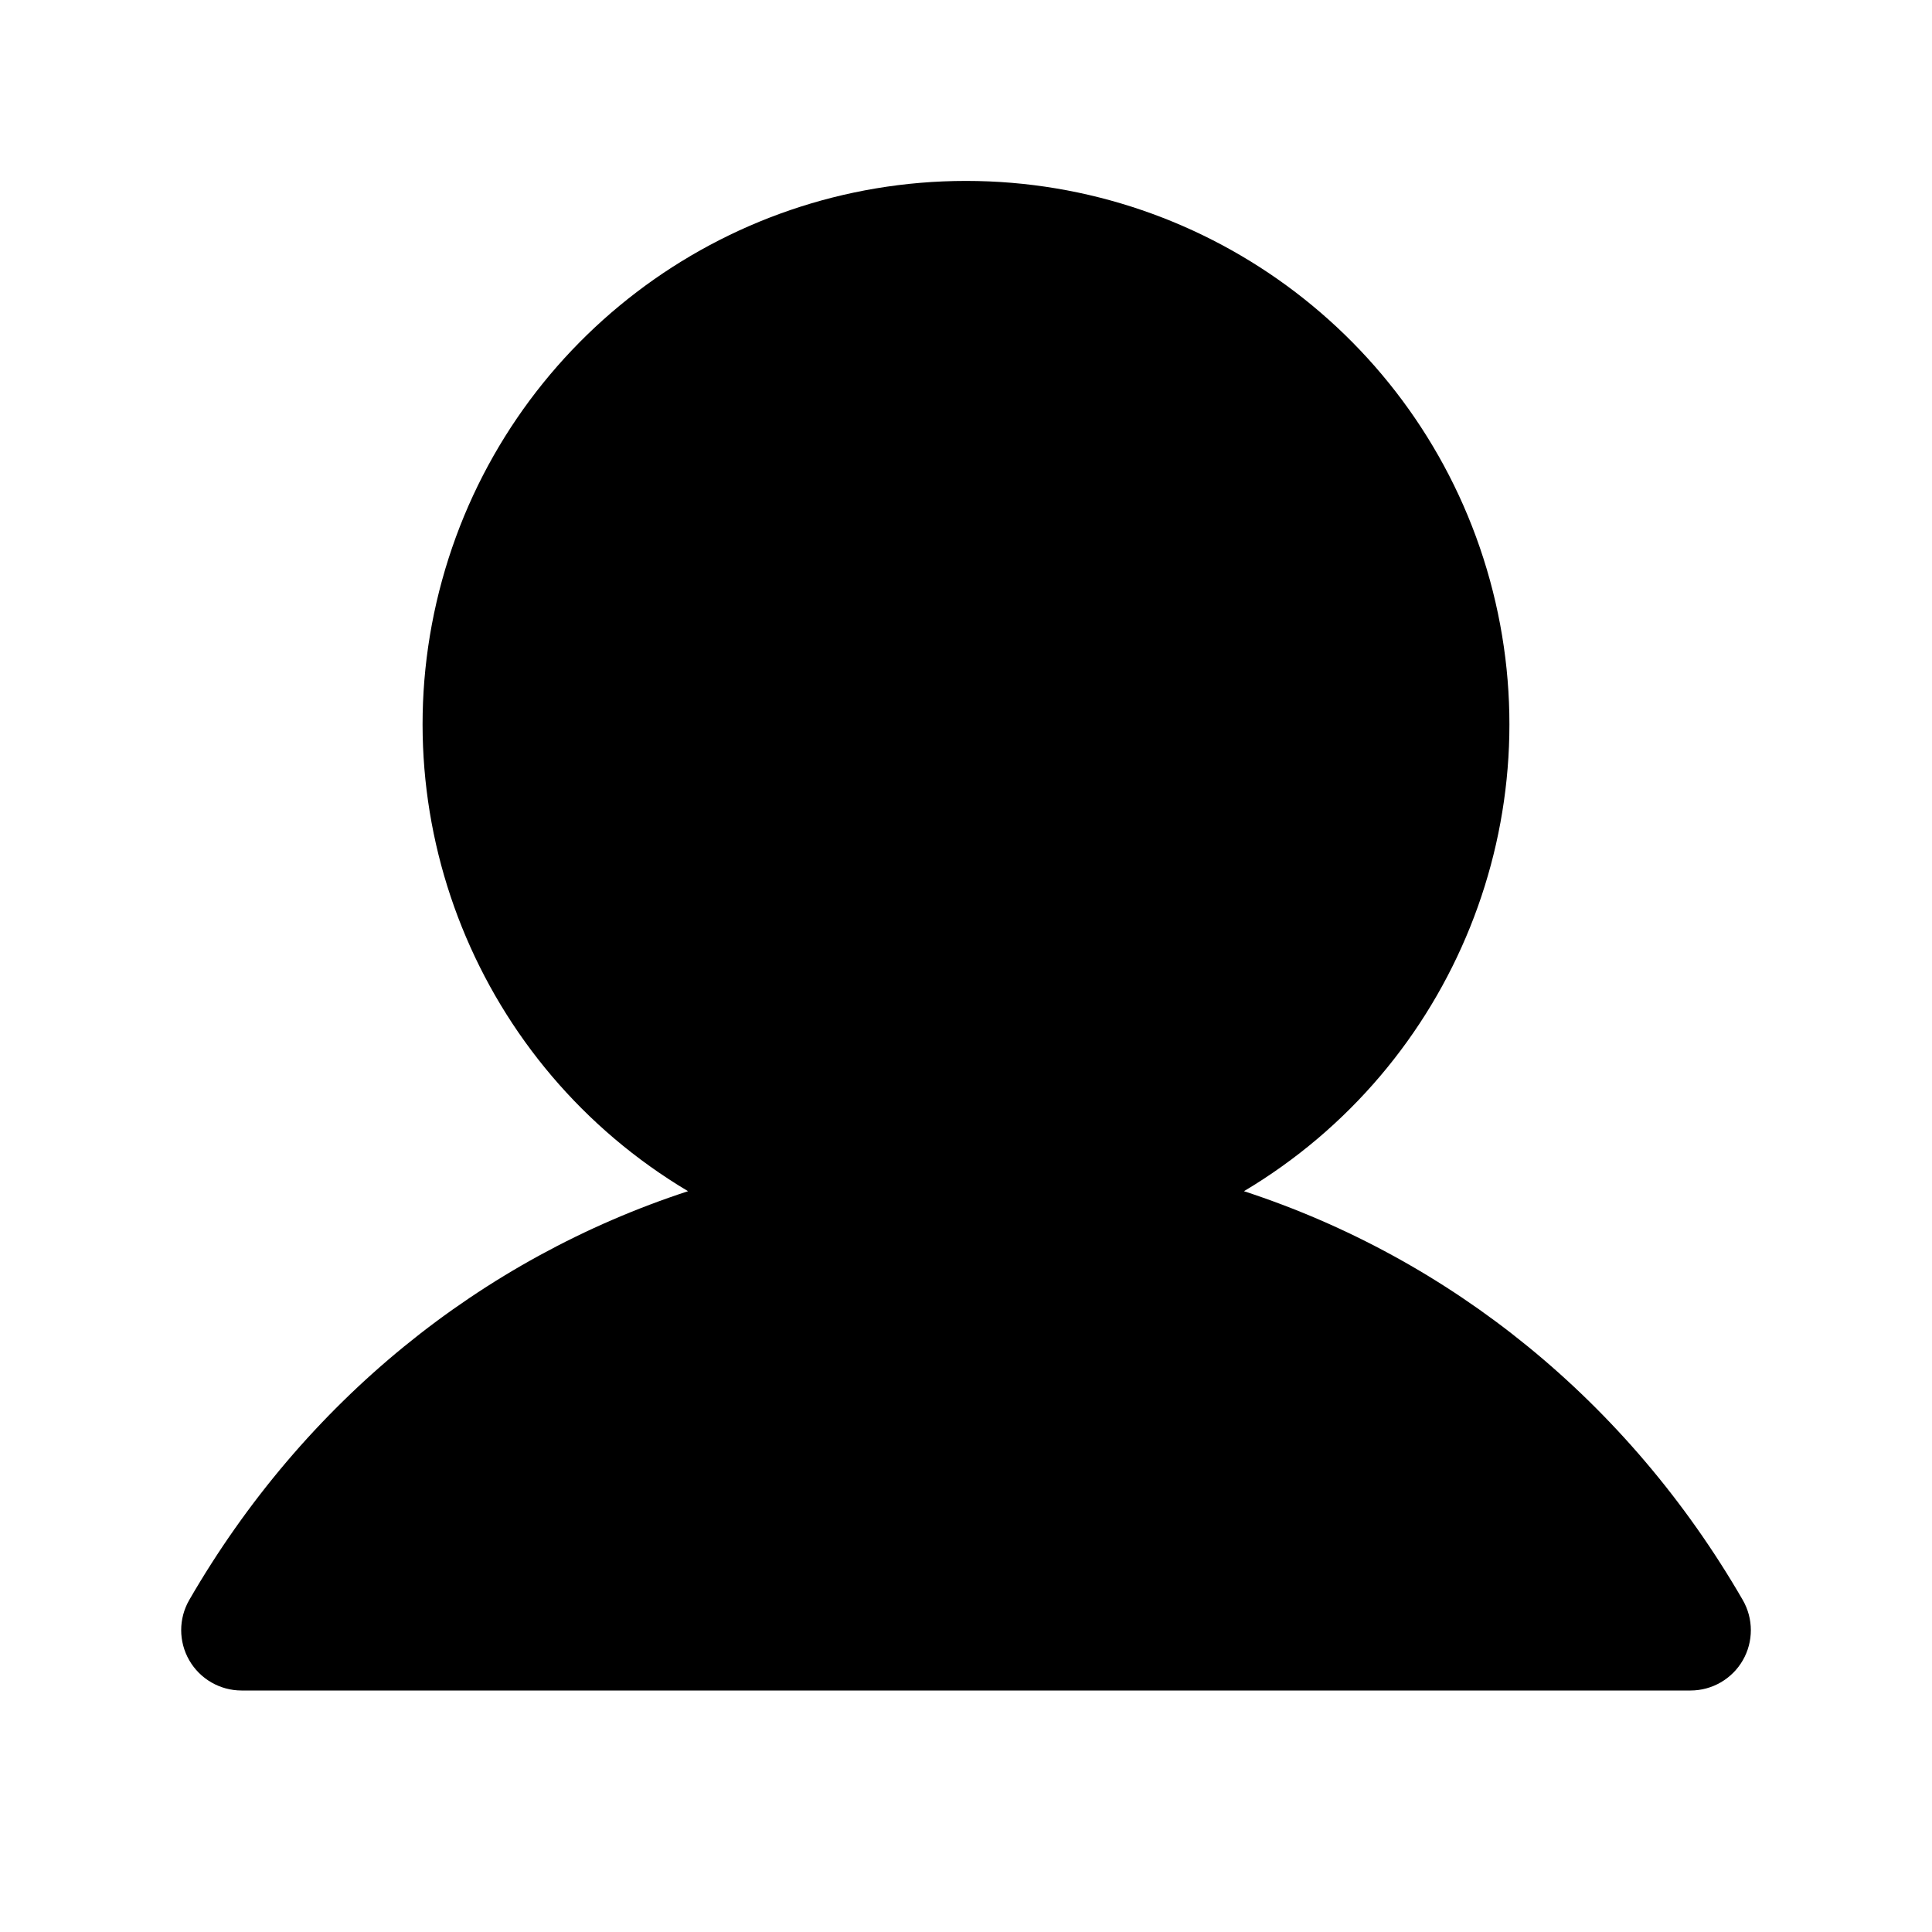
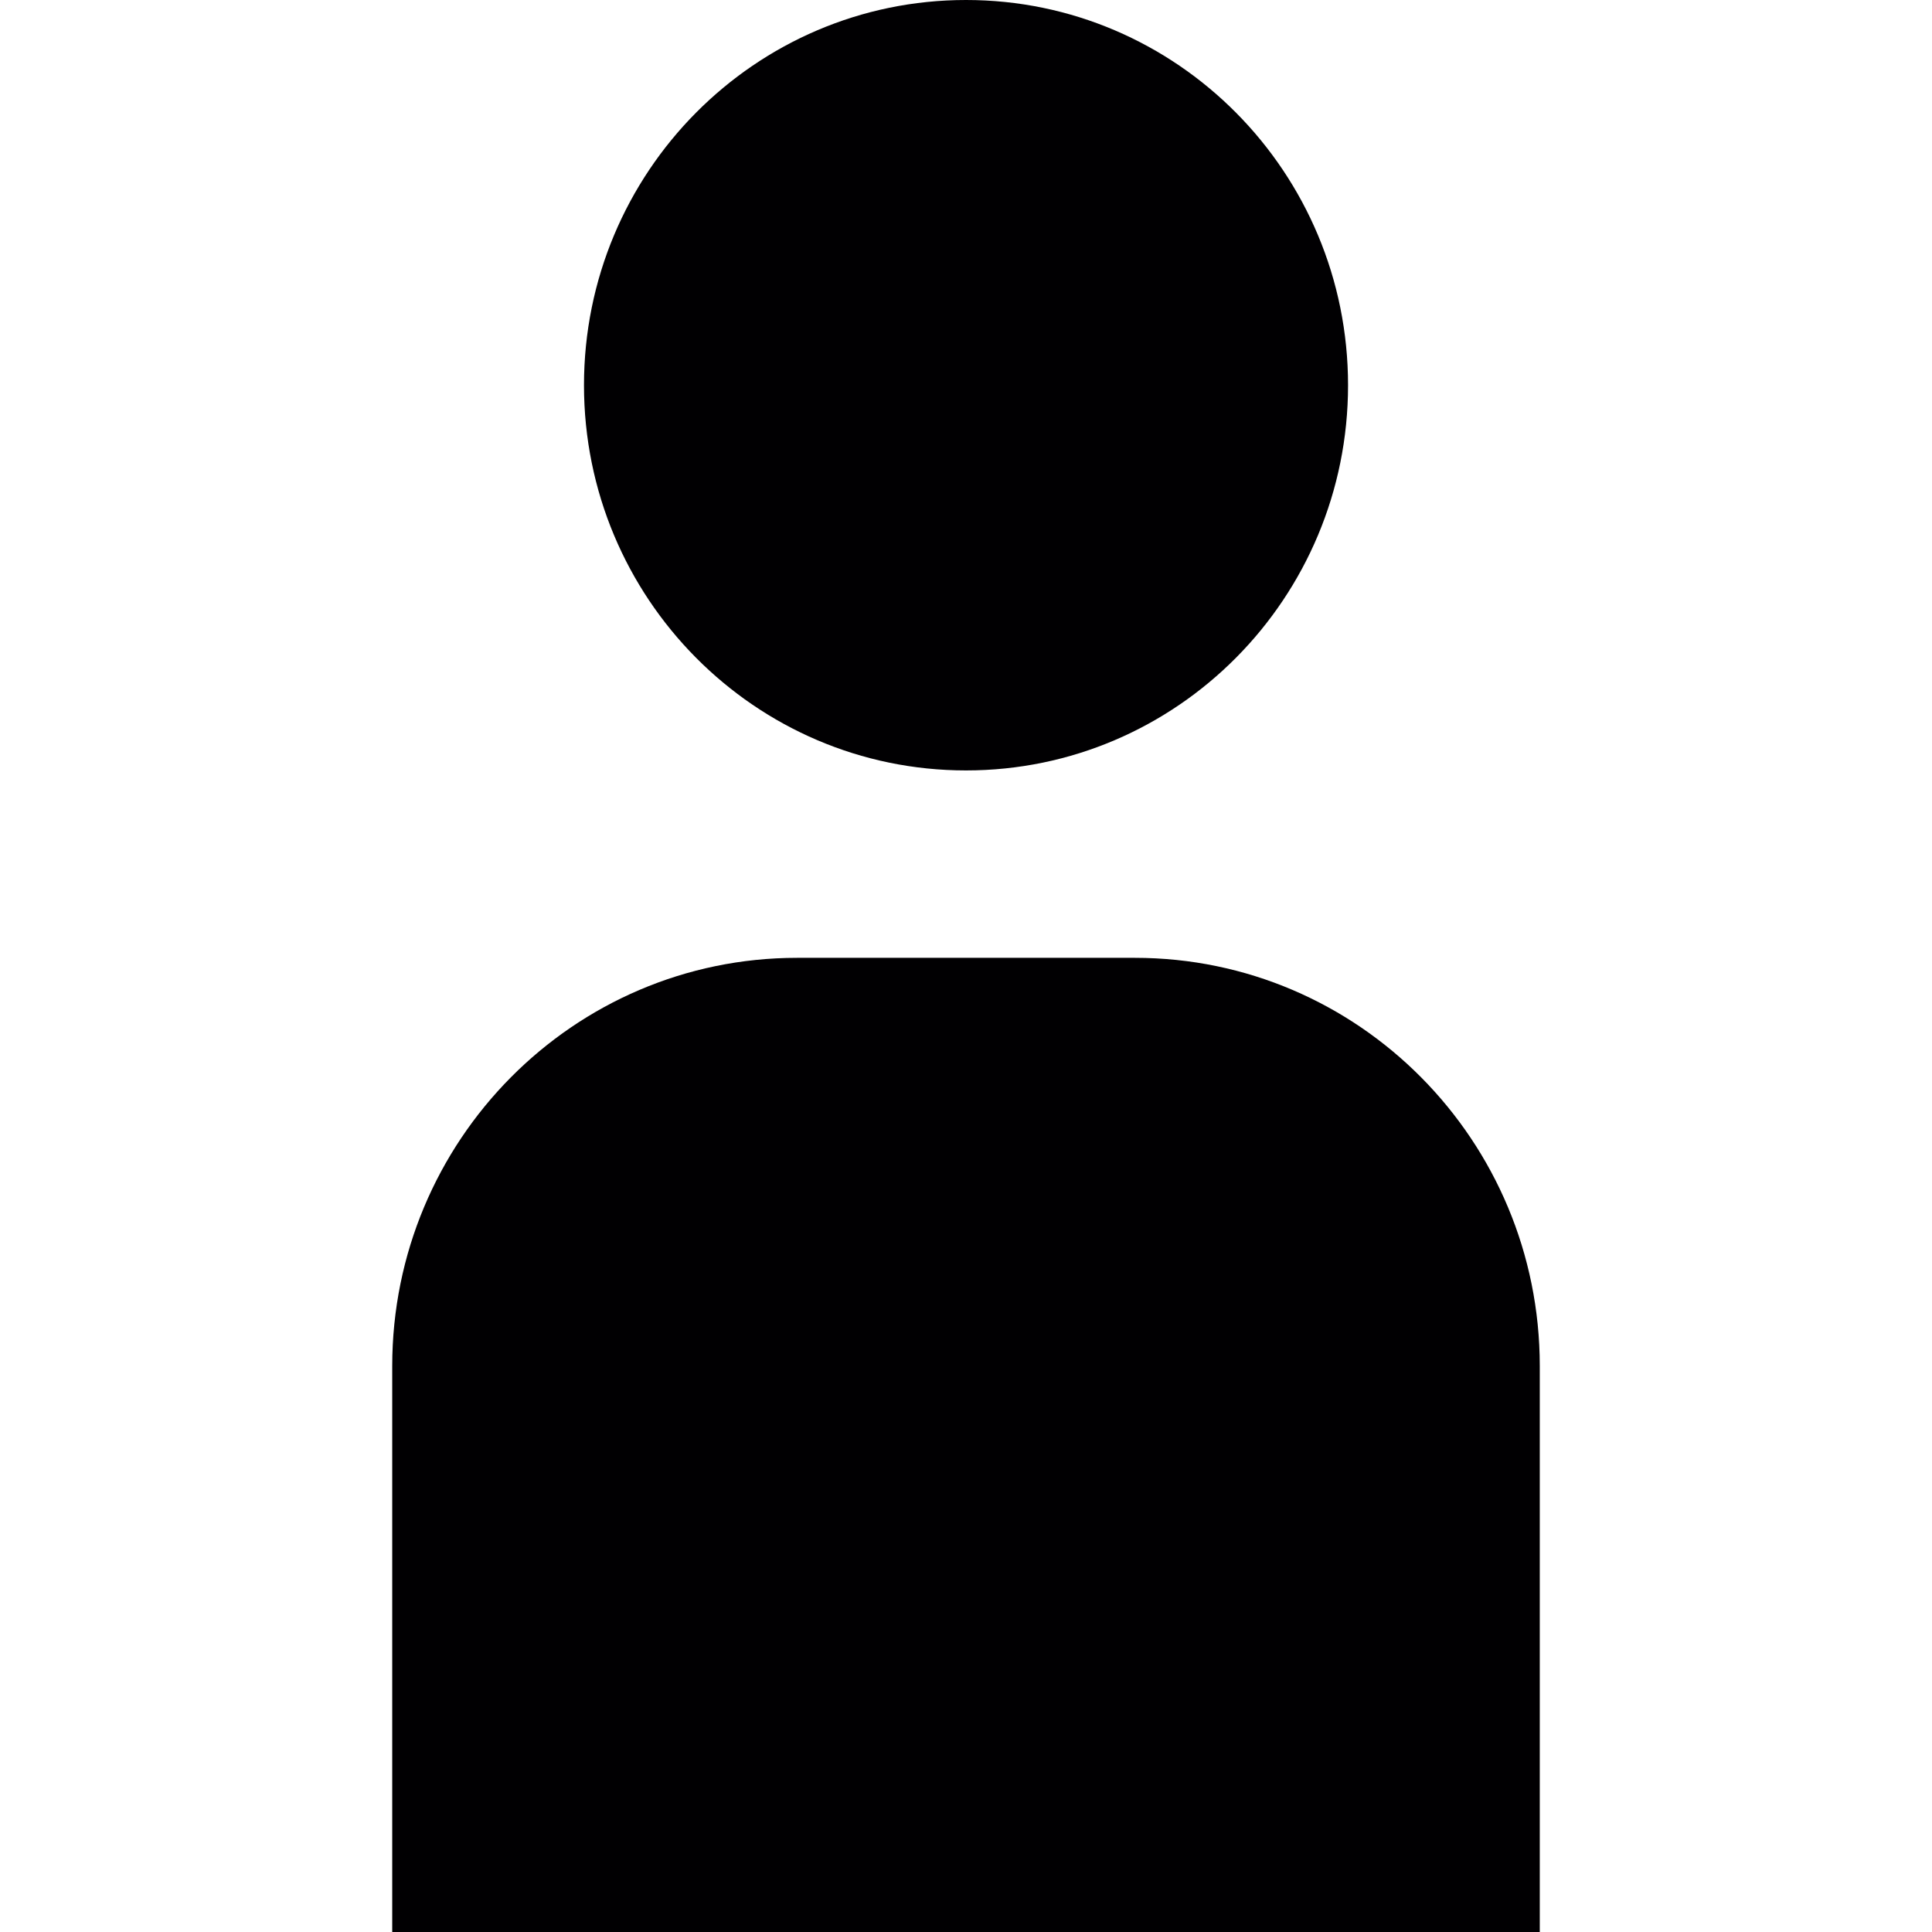
- <svg xmlns="http://www.w3.org/2000/svg" width="32" height="32" fill="#000000" viewBox="0 0 256 256">
-   <path d="M230.93,220a8,8,0,0,1-6.93,4H32a8,8,0,0,1-6.92-12c15.23-26.33,38.7-45.21,66.09-54.16a72,72,0,1,1,73.66,0c27.39,8.95,50.86,27.83,66.09,54.16A8,8,0,0,1,230.93,220Z" />
+ <svg xmlns="http://www.w3.org/2000/svg" height="800px" width="800px" version="1.1" id="Capa_1" viewBox="0 0 60.671 60.671" xml:space="preserve">
+   <g>
+     <g>
+       <ellipse style="fill:#010002;" cx="30.336" cy="12.097" rx="11.997" ry="12.097" />
+       <path style="fill:#010002;" d="M35.64,30.079H25.031c-7.021,0-12.714,5.739-12.714,12.821v17.771h36.037V42.9    C48.354,35.818,42.661,30.079,35.64,30.079z" />
+     </g>
+   </g>
</svg>
